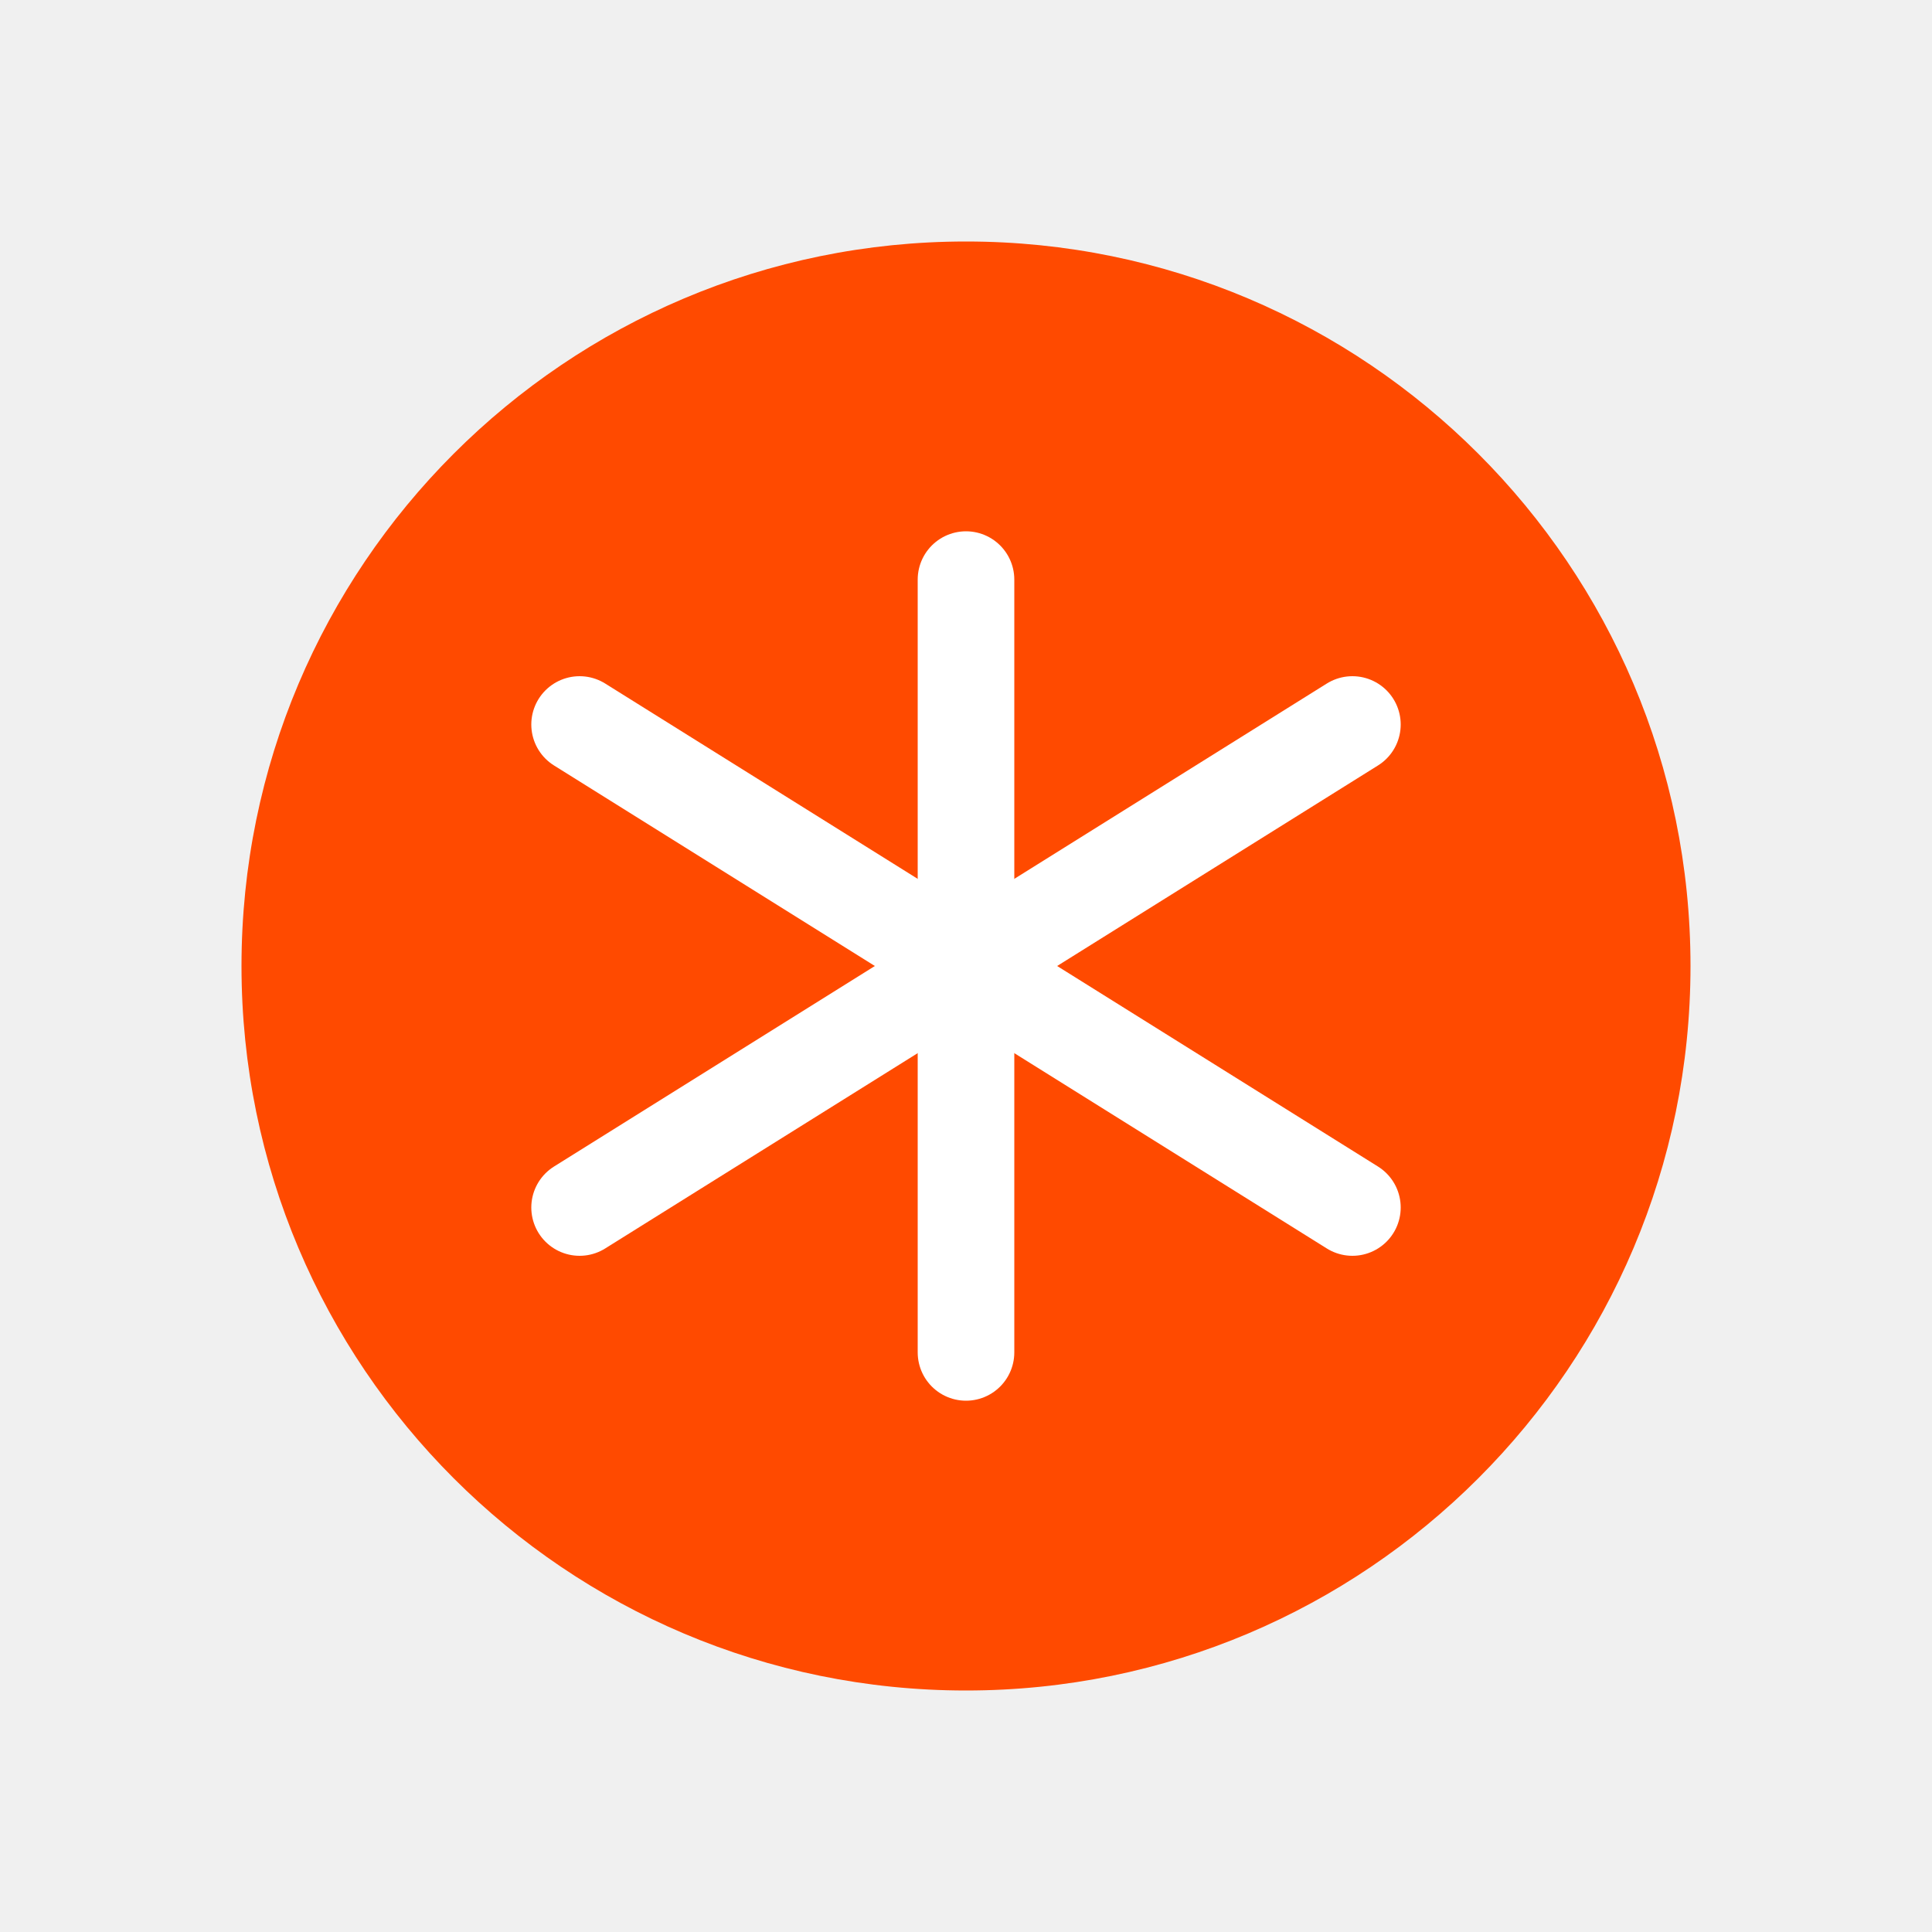
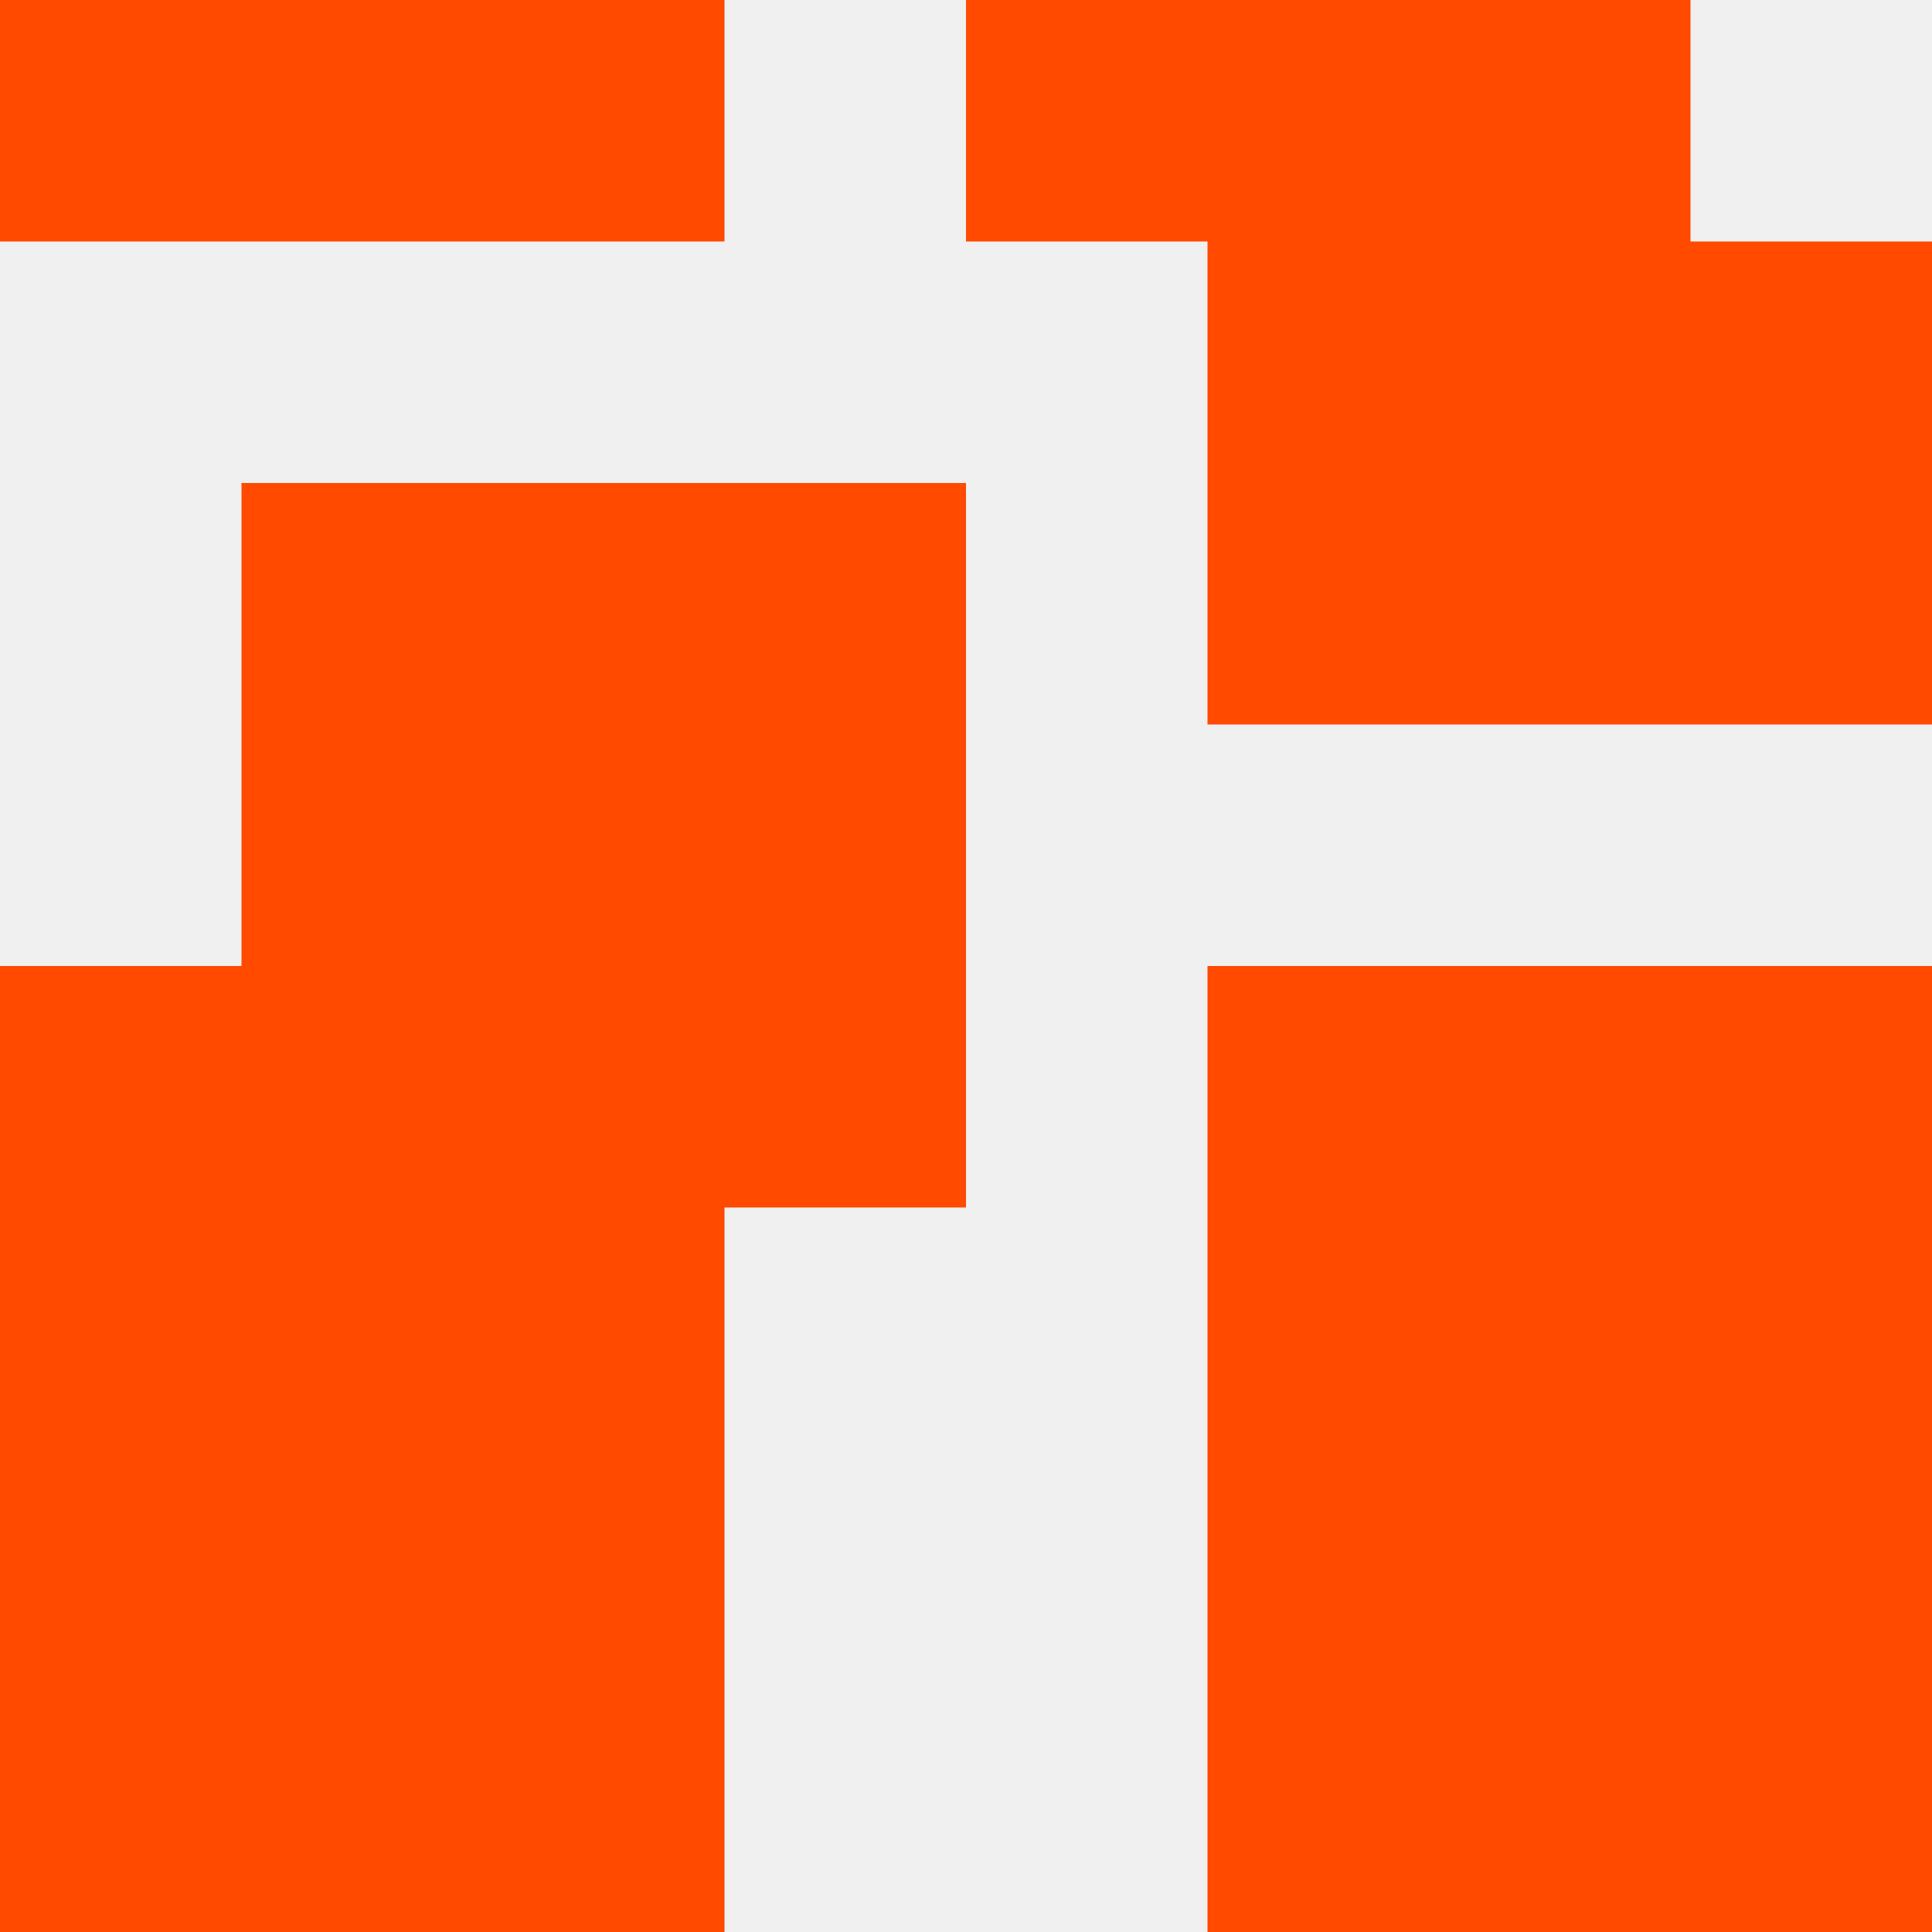
- <svg xmlns="http://www.w3.org/2000/svg" width="40" height="40" viewBox="0 0 40 40" fill="none">
-   <path d="M35 20C35 28.284 28.284 35 20 35C11.716 35 5 28.284 5 20C5 11.716 11.716 5 20 5C28.284 5 35 11.716 35 20Z" fill="#FF4A00" />
-   <path d="M28 15L12 25L28 15Z" stroke="white" stroke-width="2" stroke-linecap="round" stroke-linejoin="round" />
-   <path d="M12 15L28 25L12 15Z" stroke="white" stroke-width="2" stroke-linecap="round" stroke-linejoin="round" />
-   <path d="M20 12V28V12Z" stroke="white" stroke-width="2" stroke-linecap="round" stroke-linejoin="round" />
+ <svg xmlns="http://www.w3.org/2000/svg" width="256px" height="256px" viewBox="0 0 256 256" version="1.1" preserveAspectRatio="xMidYMid">
+   <g>
+     <path d="M160,128 L256,128 L256,224 L160,224 L160,128 Z M96,128 L96,224 L-0,224 L-0,128 L96,128 Z M160,32 L256,32 L256,96 L160,96 L160,32 Z M128,64 L128,160 L32,160 L32,64 L128,64 Z M224,0 L224,0 L128,0 L128,32 L224,32 L224,0 Z M96,0 L96,32 L-0,32 L-0,0 L96,0 Z M256,256 L160,256 L160,224 L256,224 L256,256 Z M96,256 L-0,256 L-0,224 L96,224 L96,256 Z" fill="#FF4A00" />
+   </g>
</svg>
